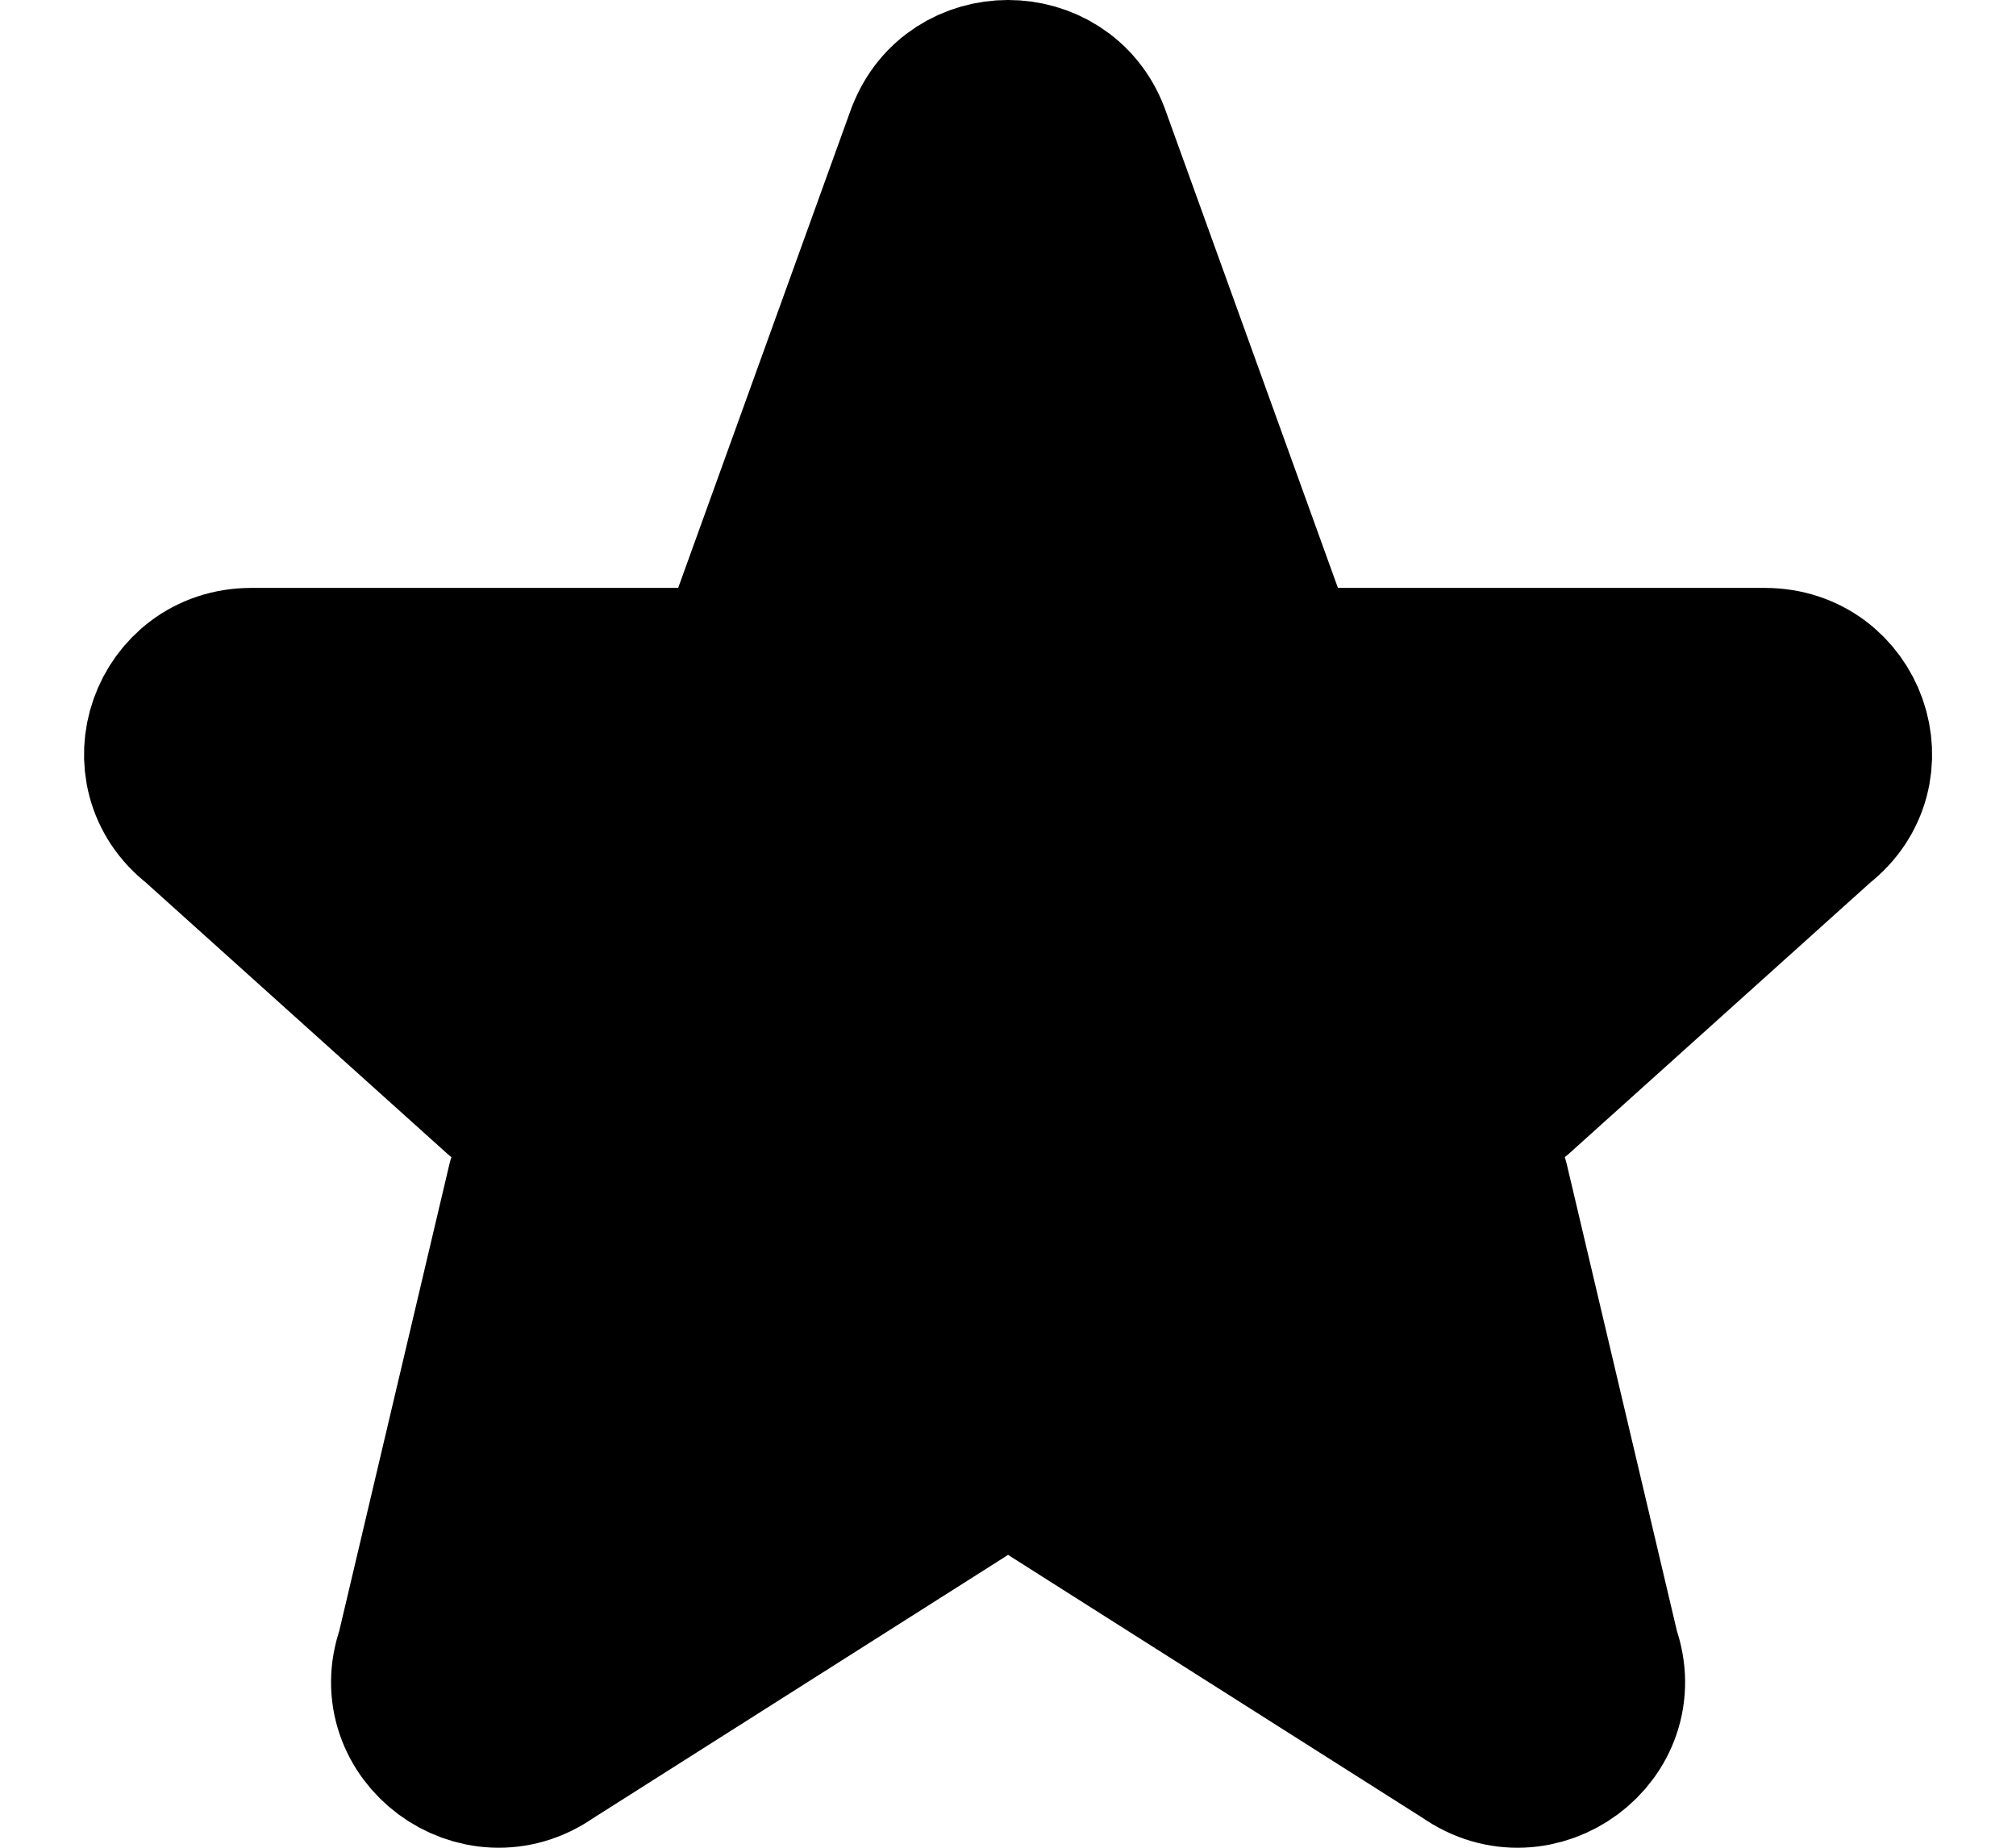
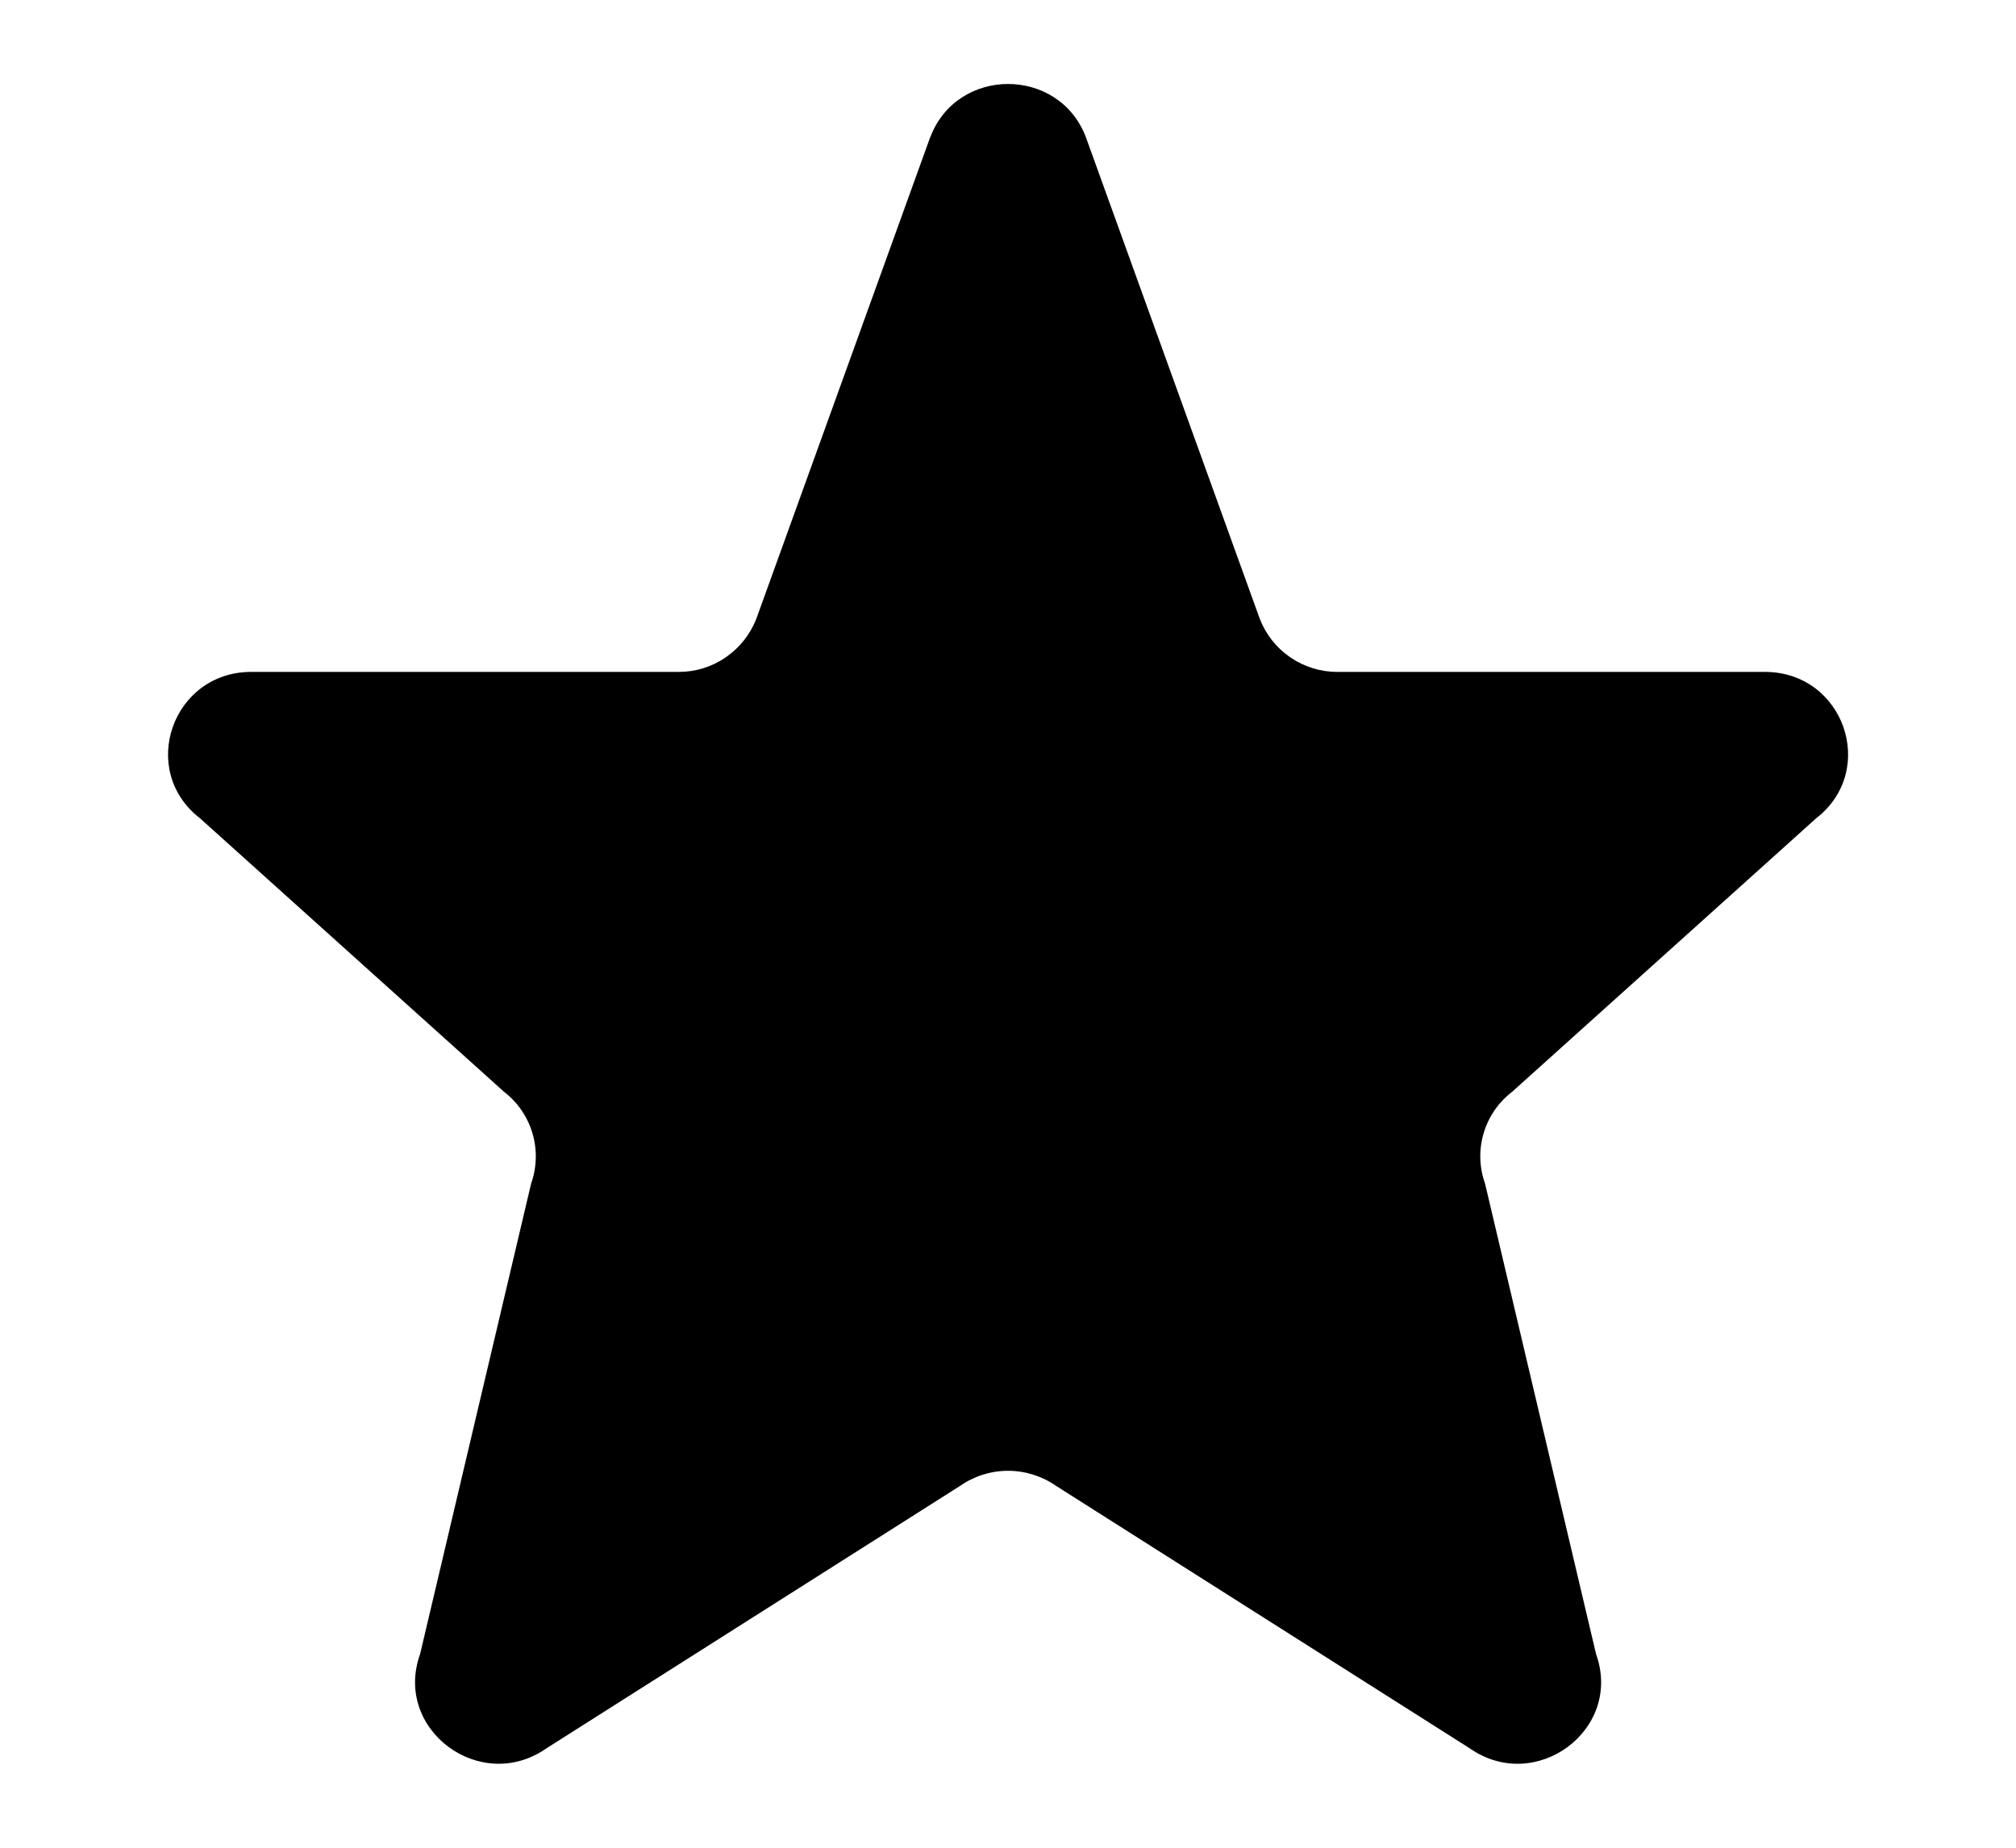
- <svg xmlns="http://www.w3.org/2000/svg" width="24" height="22" viewBox="0 0 24 22">
-   <path d="M11.075 1.633C11.395 0.789 12.606 0.789 12.927 1.633L14.997 7.367C15.069 7.554 15.196 7.714 15.361 7.827C15.527 7.94 15.722 8.001 15.923 8H21.01C21.95 8 22.36 9.17 21.621 9.743L18.001 13C17.838 13.125 17.72 13.297 17.662 13.494C17.604 13.69 17.61 13.899 17.679 14.092L19.001 19.695C19.323 20.595 18.281 21.368 17.493 20.814L12.576 17.694C12.407 17.576 12.206 17.512 12.001 17.512C11.795 17.512 11.594 17.576 11.426 17.694L6.509 20.814C5.722 21.368 4.679 20.594 5.001 19.695L6.323 14.092C6.391 13.899 6.397 13.69 6.339 13.494C6.281 13.297 6.163 13.125 6.001 13L2.381 9.743C1.641 9.17 2.053 8 2.991 8H8.078C8.278 8.001 8.474 7.941 8.639 7.827C8.804 7.714 8.931 7.554 9.004 7.367L11.074 1.633H11.075Z" stroke="black" stroke-width="2" stroke-linecap="round" stroke-linejoin="round" />
+ <svg xmlns="http://www.w3.org/2000/svg" viewBox="0 0 24 22">
+   <path d="M11.075 1.633C11.395 0.789 12.606 0.789 12.927 1.633L14.997 7.367C15.069 7.554 15.196 7.714 15.361 7.827C15.527 7.94 15.722 8.001 15.923 8H21.01C21.95 8 22.36 9.17 21.621 9.743L18.001 13C17.838 13.125 17.72 13.297 17.662 13.494C17.604 13.69 17.61 13.899 17.679 14.092L19.001 19.695C19.323 20.595 18.281 21.368 17.493 20.814L12.576 17.694C12.407 17.576 12.206 17.512 12.001 17.512C11.795 17.512 11.594 17.576 11.426 17.694L6.509 20.814C5.722 21.368 4.679 20.594 5.001 19.695L6.323 14.092C6.391 13.899 6.397 13.69 6.339 13.494C6.281 13.297 6.163 13.125 6.001 13L2.381 9.743C1.641 9.17 2.053 8 2.991 8H8.078C8.278 8.001 8.474 7.941 8.639 7.827C8.804 7.714 8.931 7.554 9.004 7.367L11.074 1.633H11.075Z" stroke-width="1" stroke-linecap="round" stroke-linejoin="round" />
</svg>
